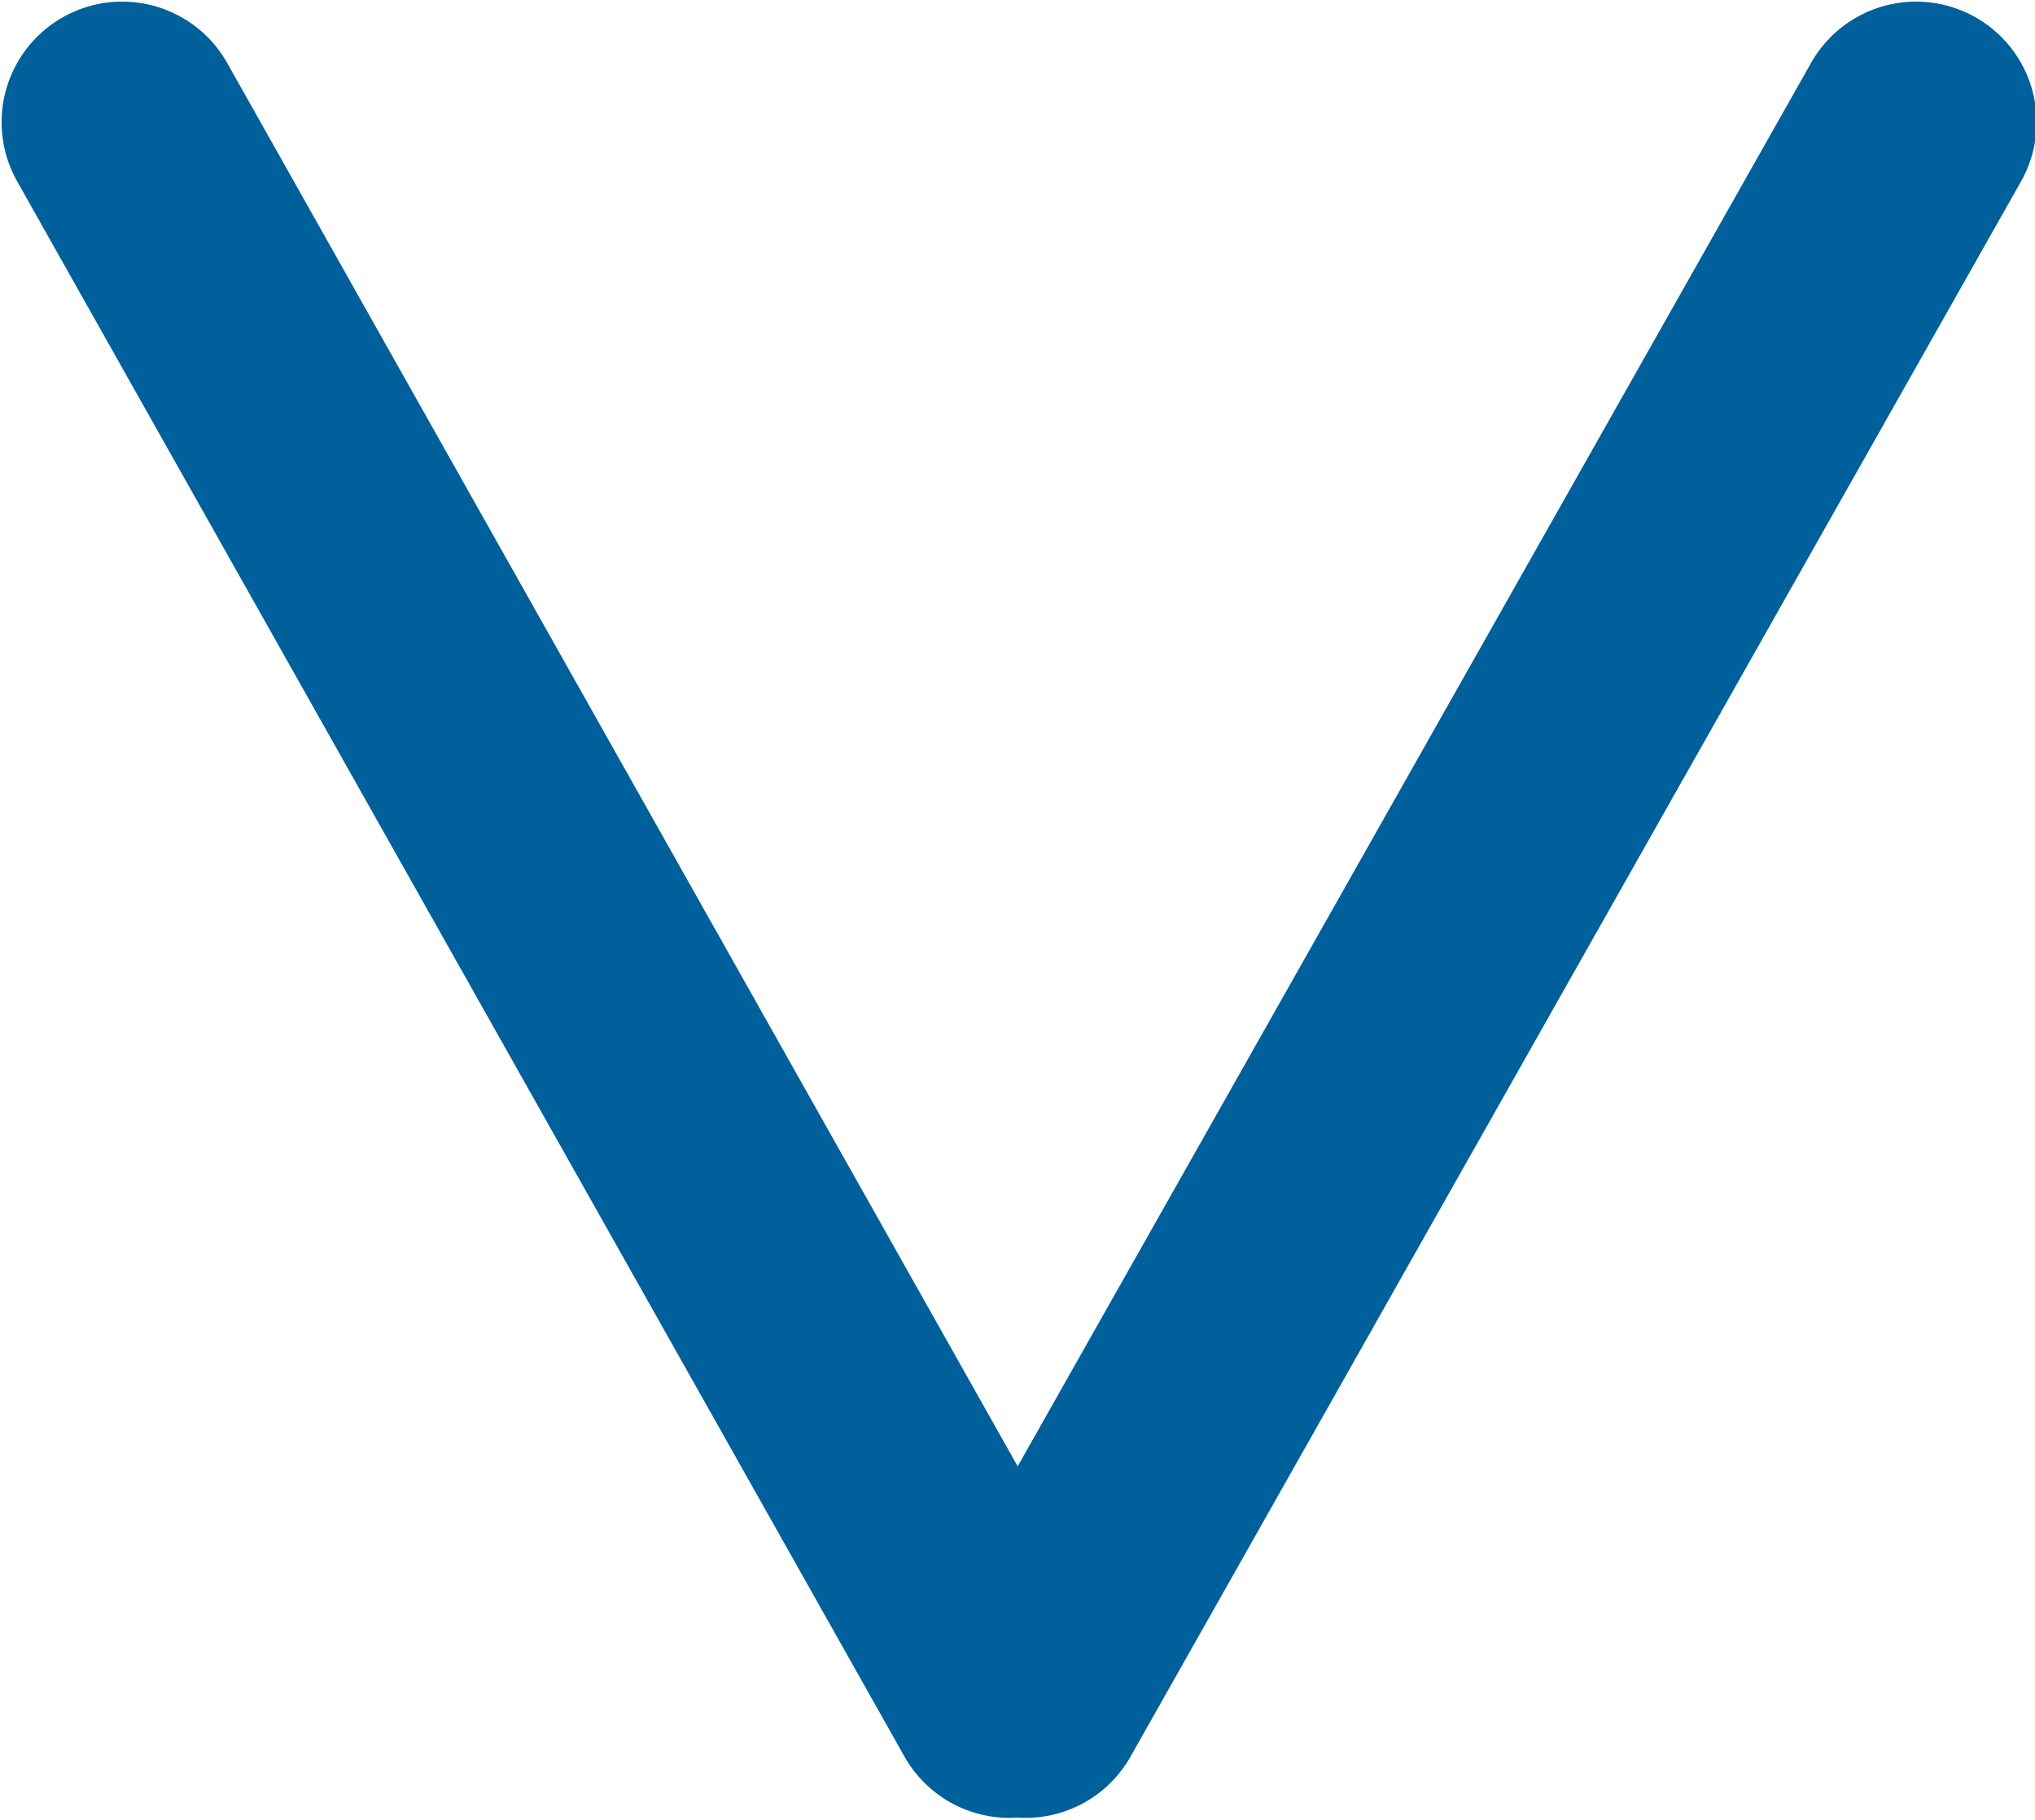
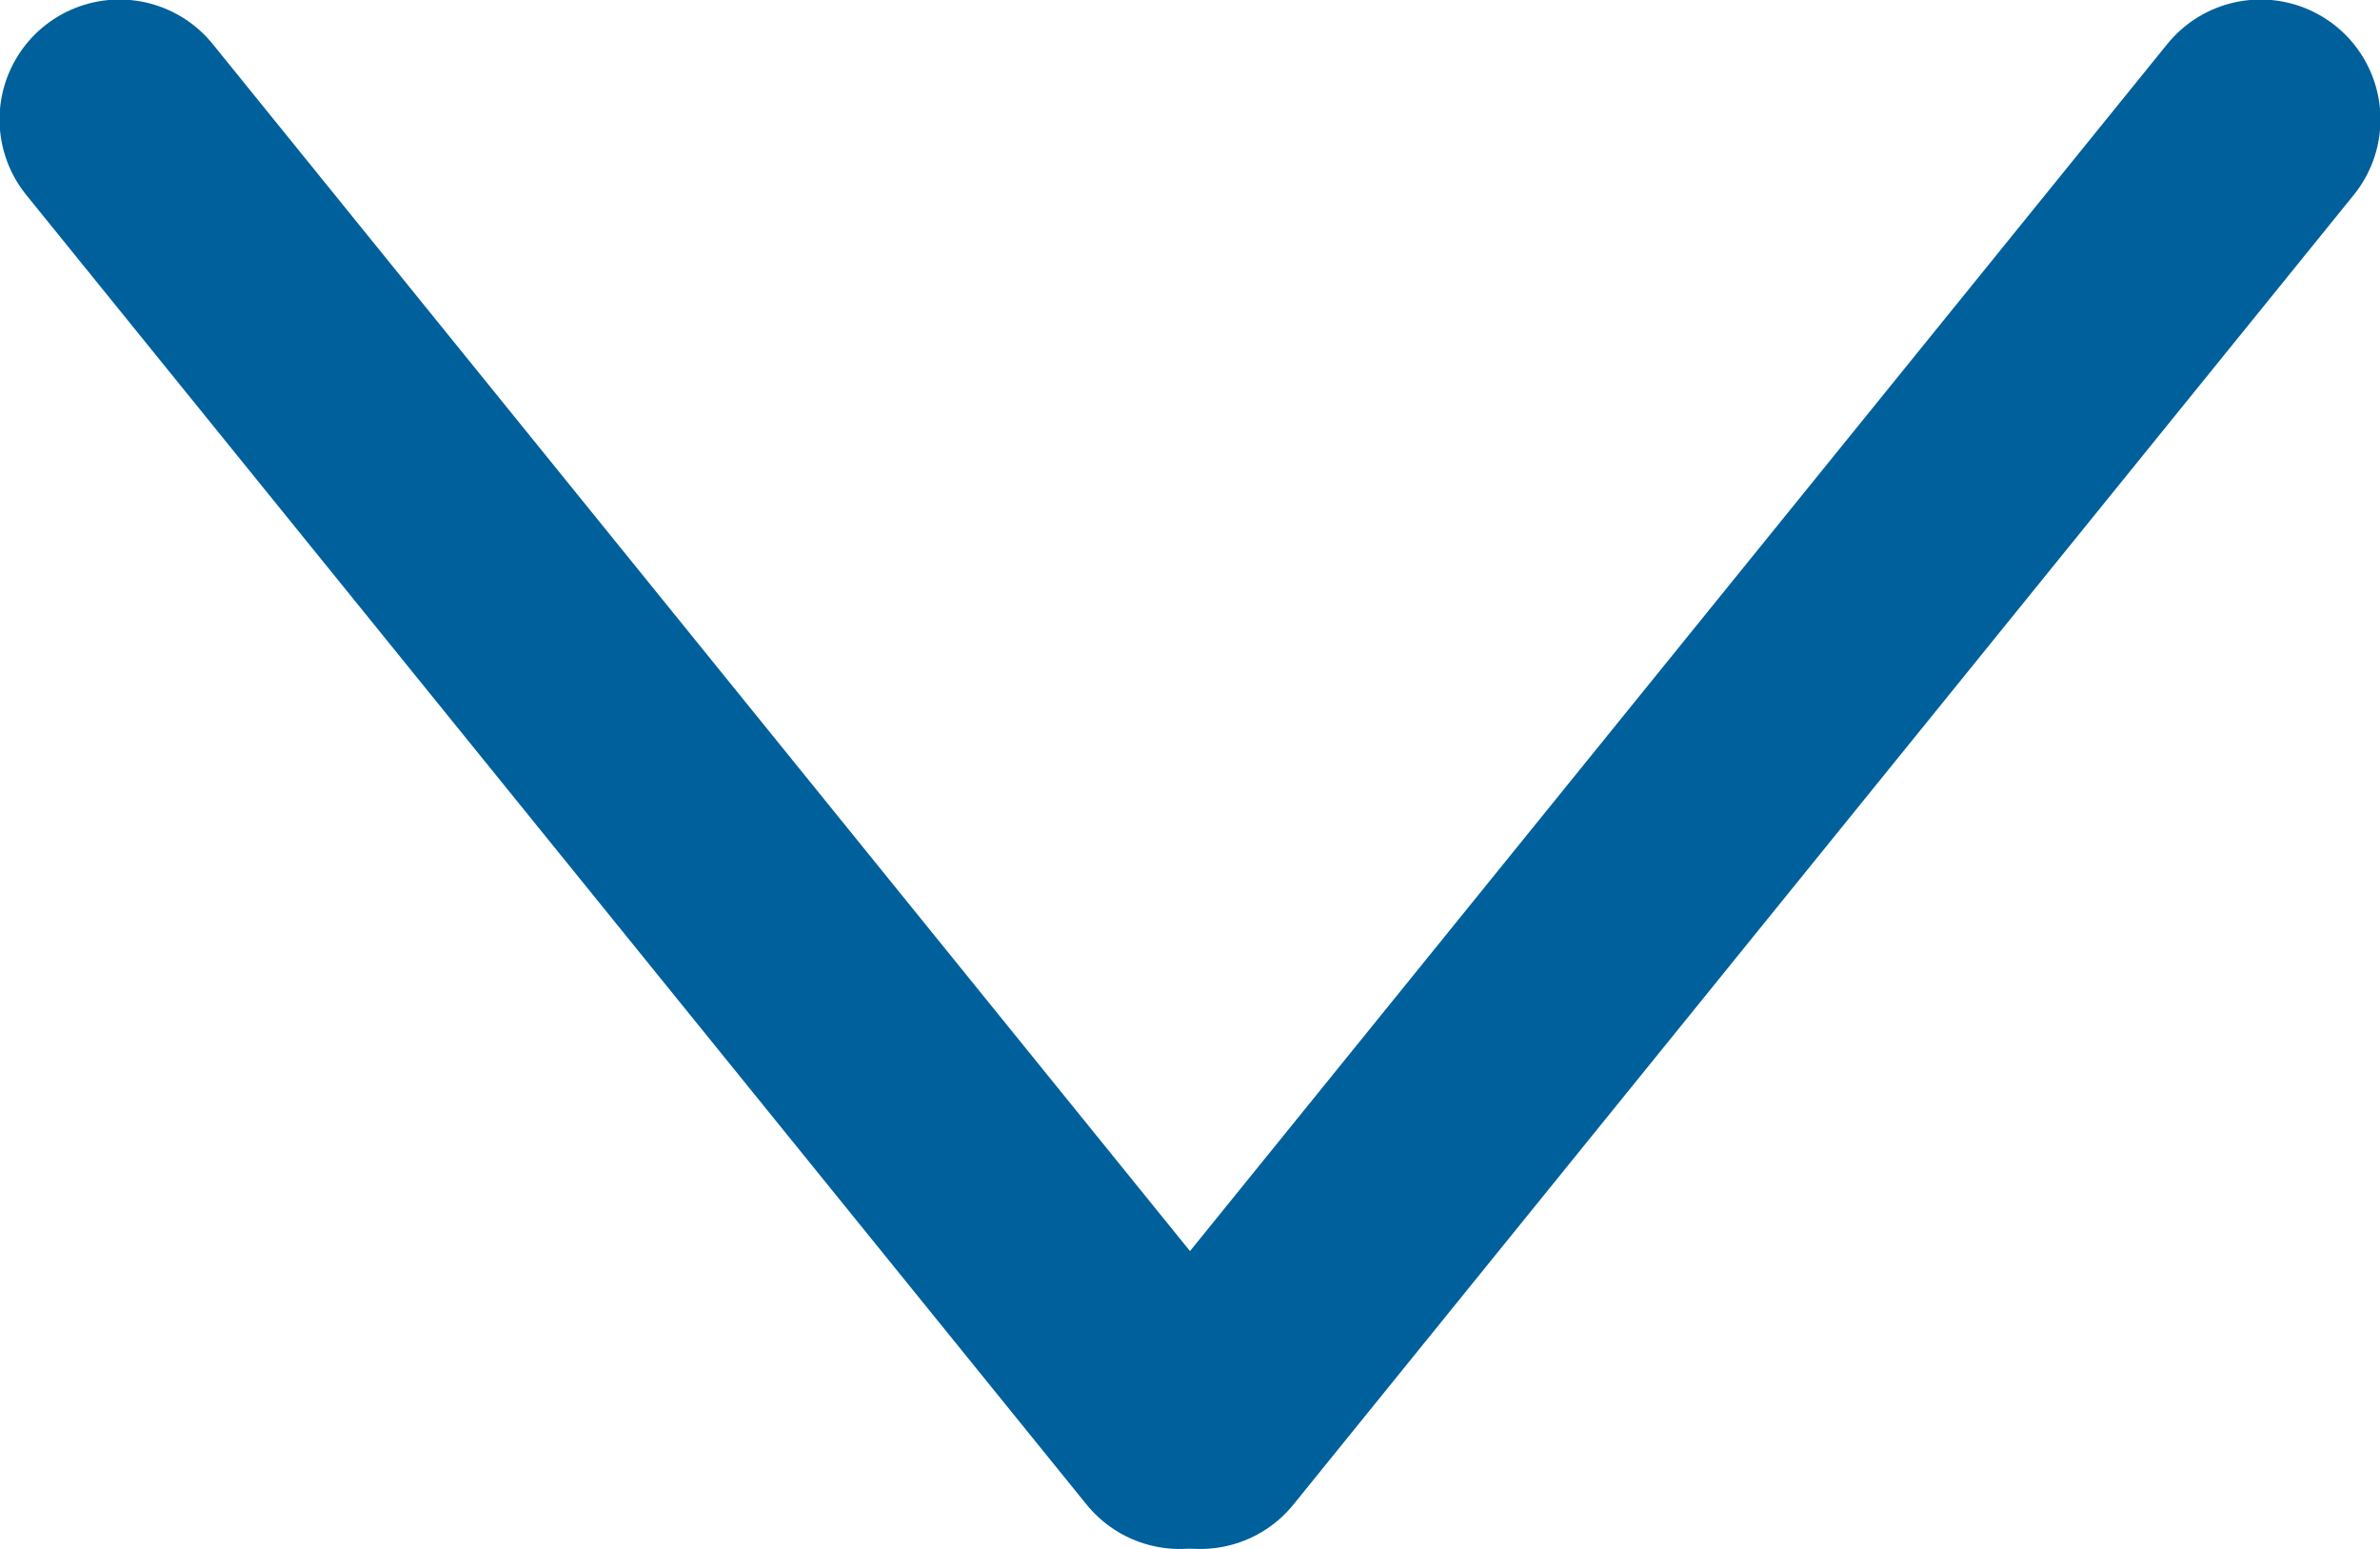
- <svg xmlns="http://www.w3.org/2000/svg" id="Laag_1" viewBox="0 0 6.33 5.66">
+ <svg xmlns="http://www.w3.org/2000/svg" id="Laag_1" viewBox="0 0 25.5 16.59">
  <defs>
-     <style>.cls-1{fill:none;stroke:#00609b;stroke-linecap:round;stroke-miterlimit:10;stroke-width:.75px;}</style>
+     <style>.cls-1{fill:none;stroke:#00609b;stroke-linecap:round;stroke-miterlimit:10;stroke-width:2.57px;}</style>
  </defs>
-   <line class="cls-1" x1="5.96" y1=".38" x2="3.19" y2="5.28" />
-   <line class="cls-1" x1=".38" y1=".38" x2="3.14" y2="5.28" />
+   <line class="cls-1" x1="24.22" y1="1.28" x2="12.86" y2="15.31" />
+   <line class="cls-1" x1="1.28" y1="1.28" x2="12.64" y2="15.31" />
</svg>
